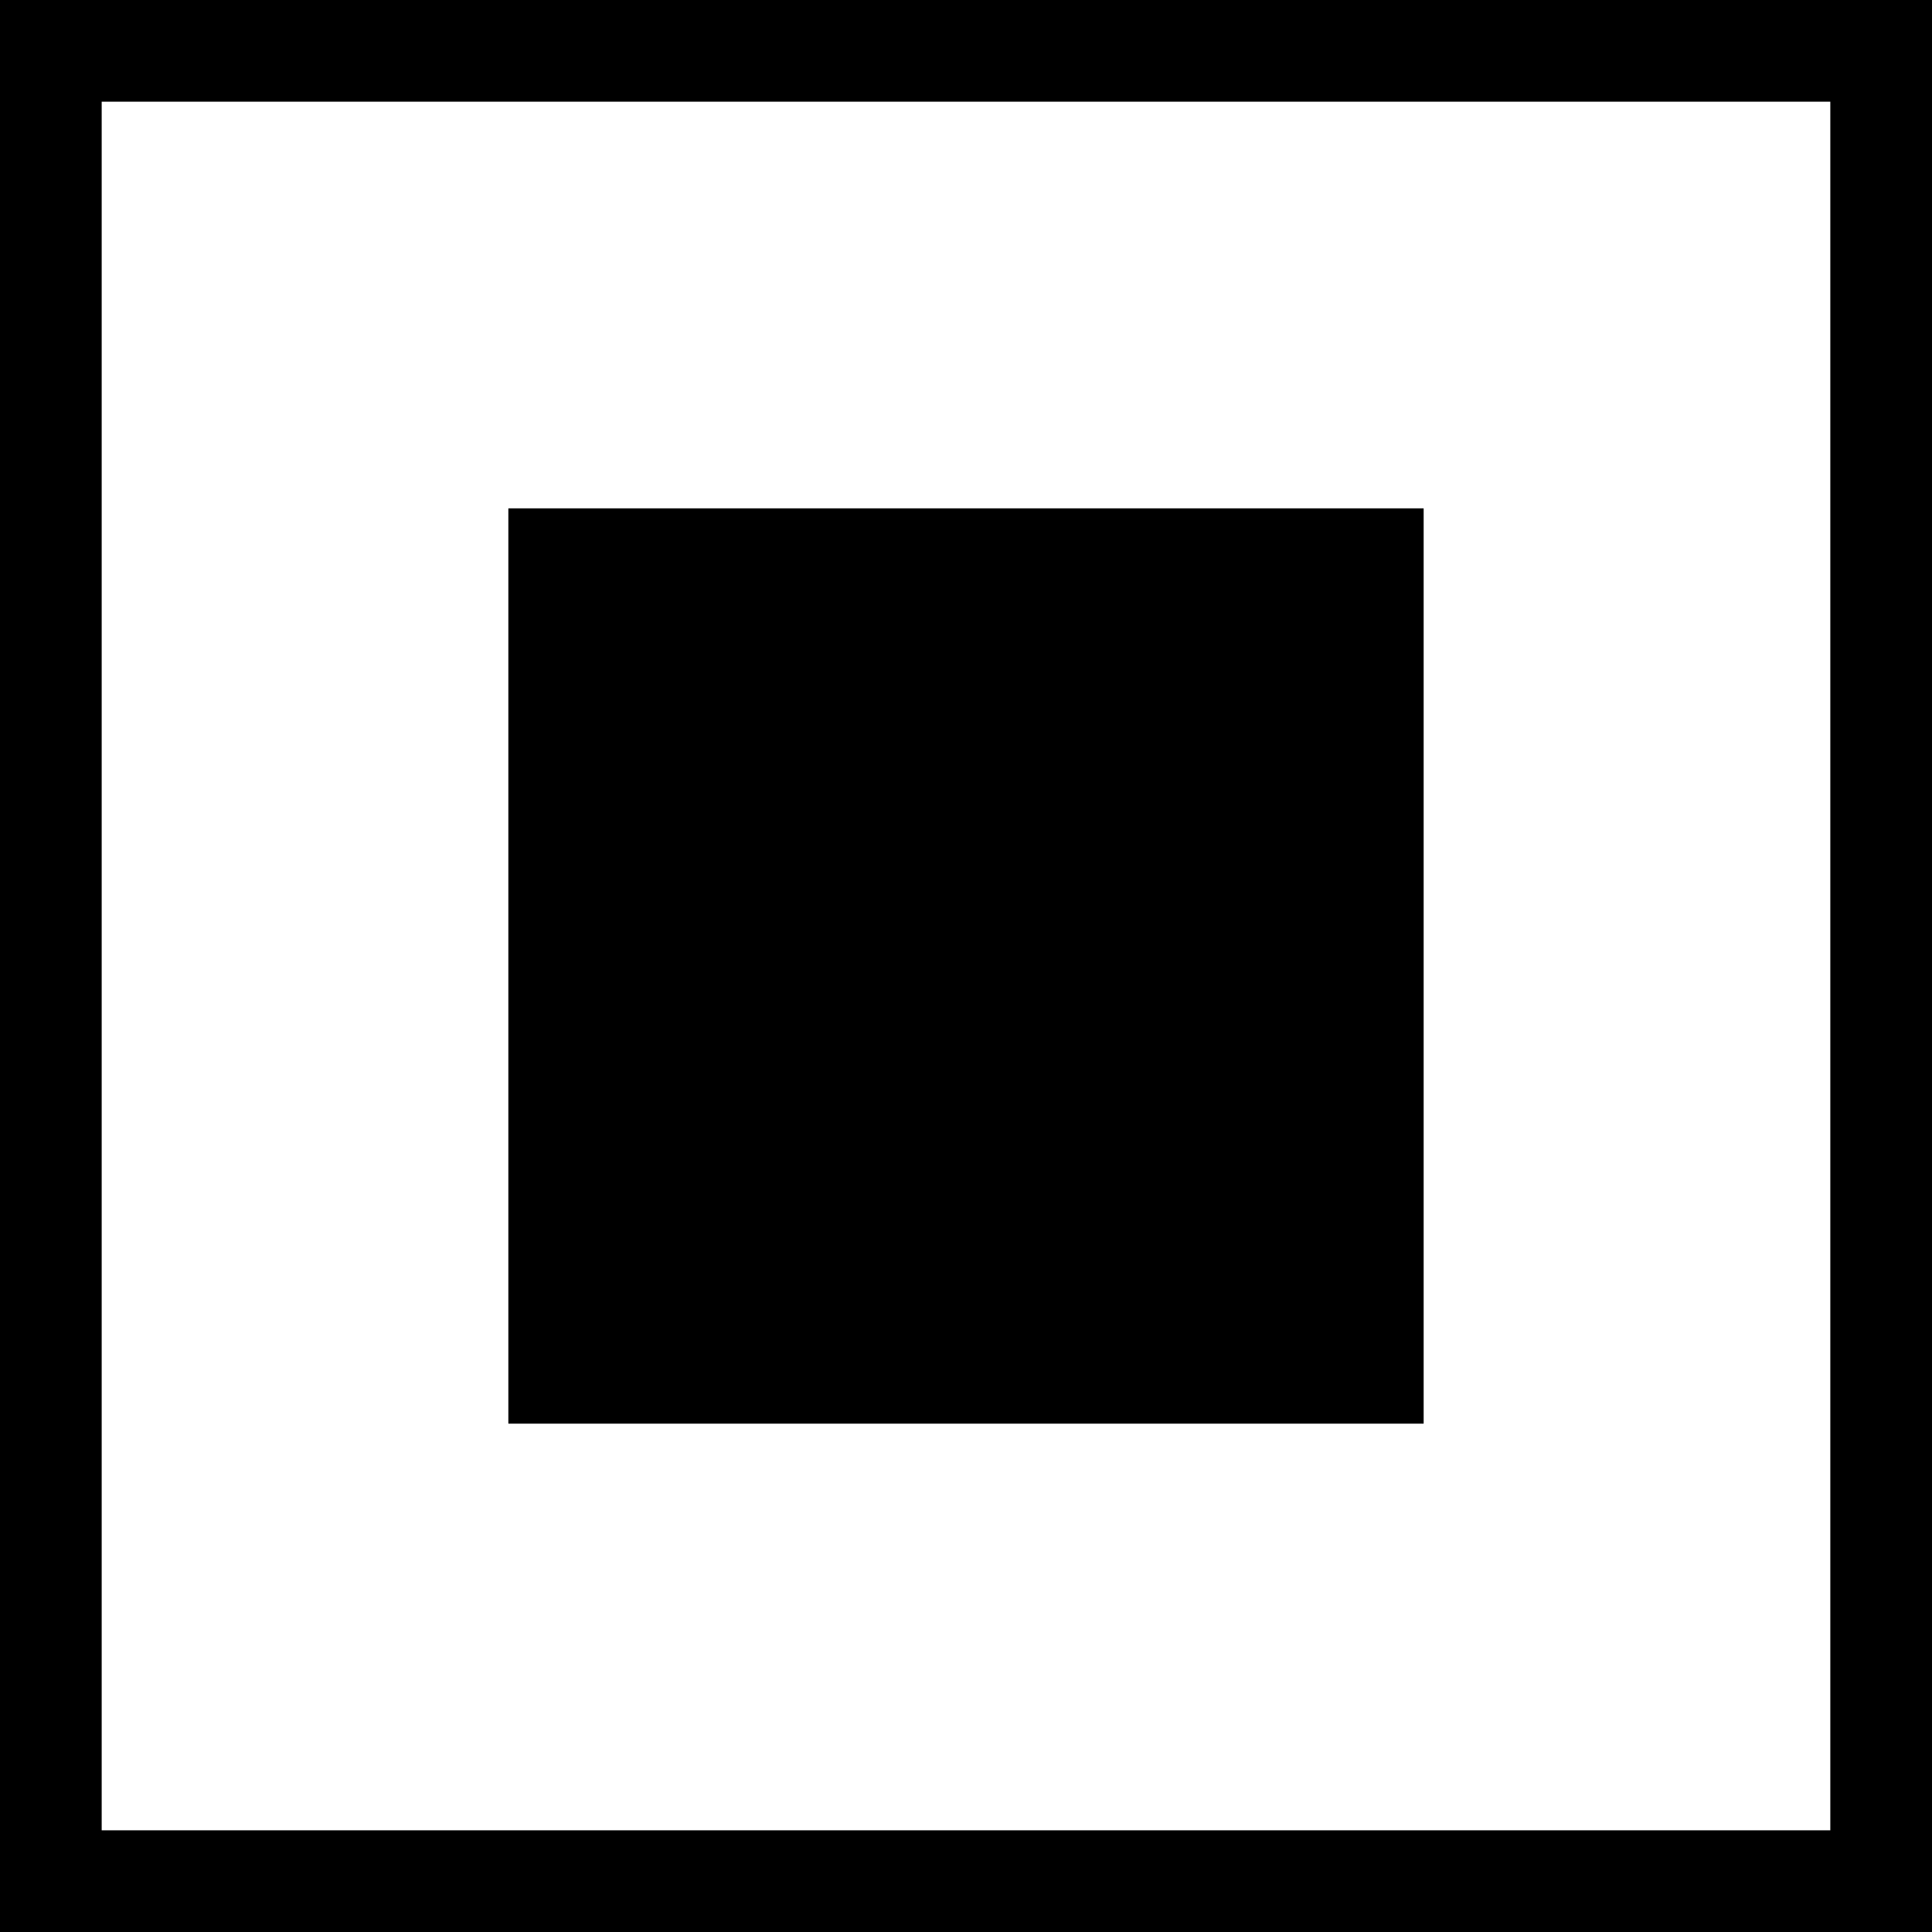
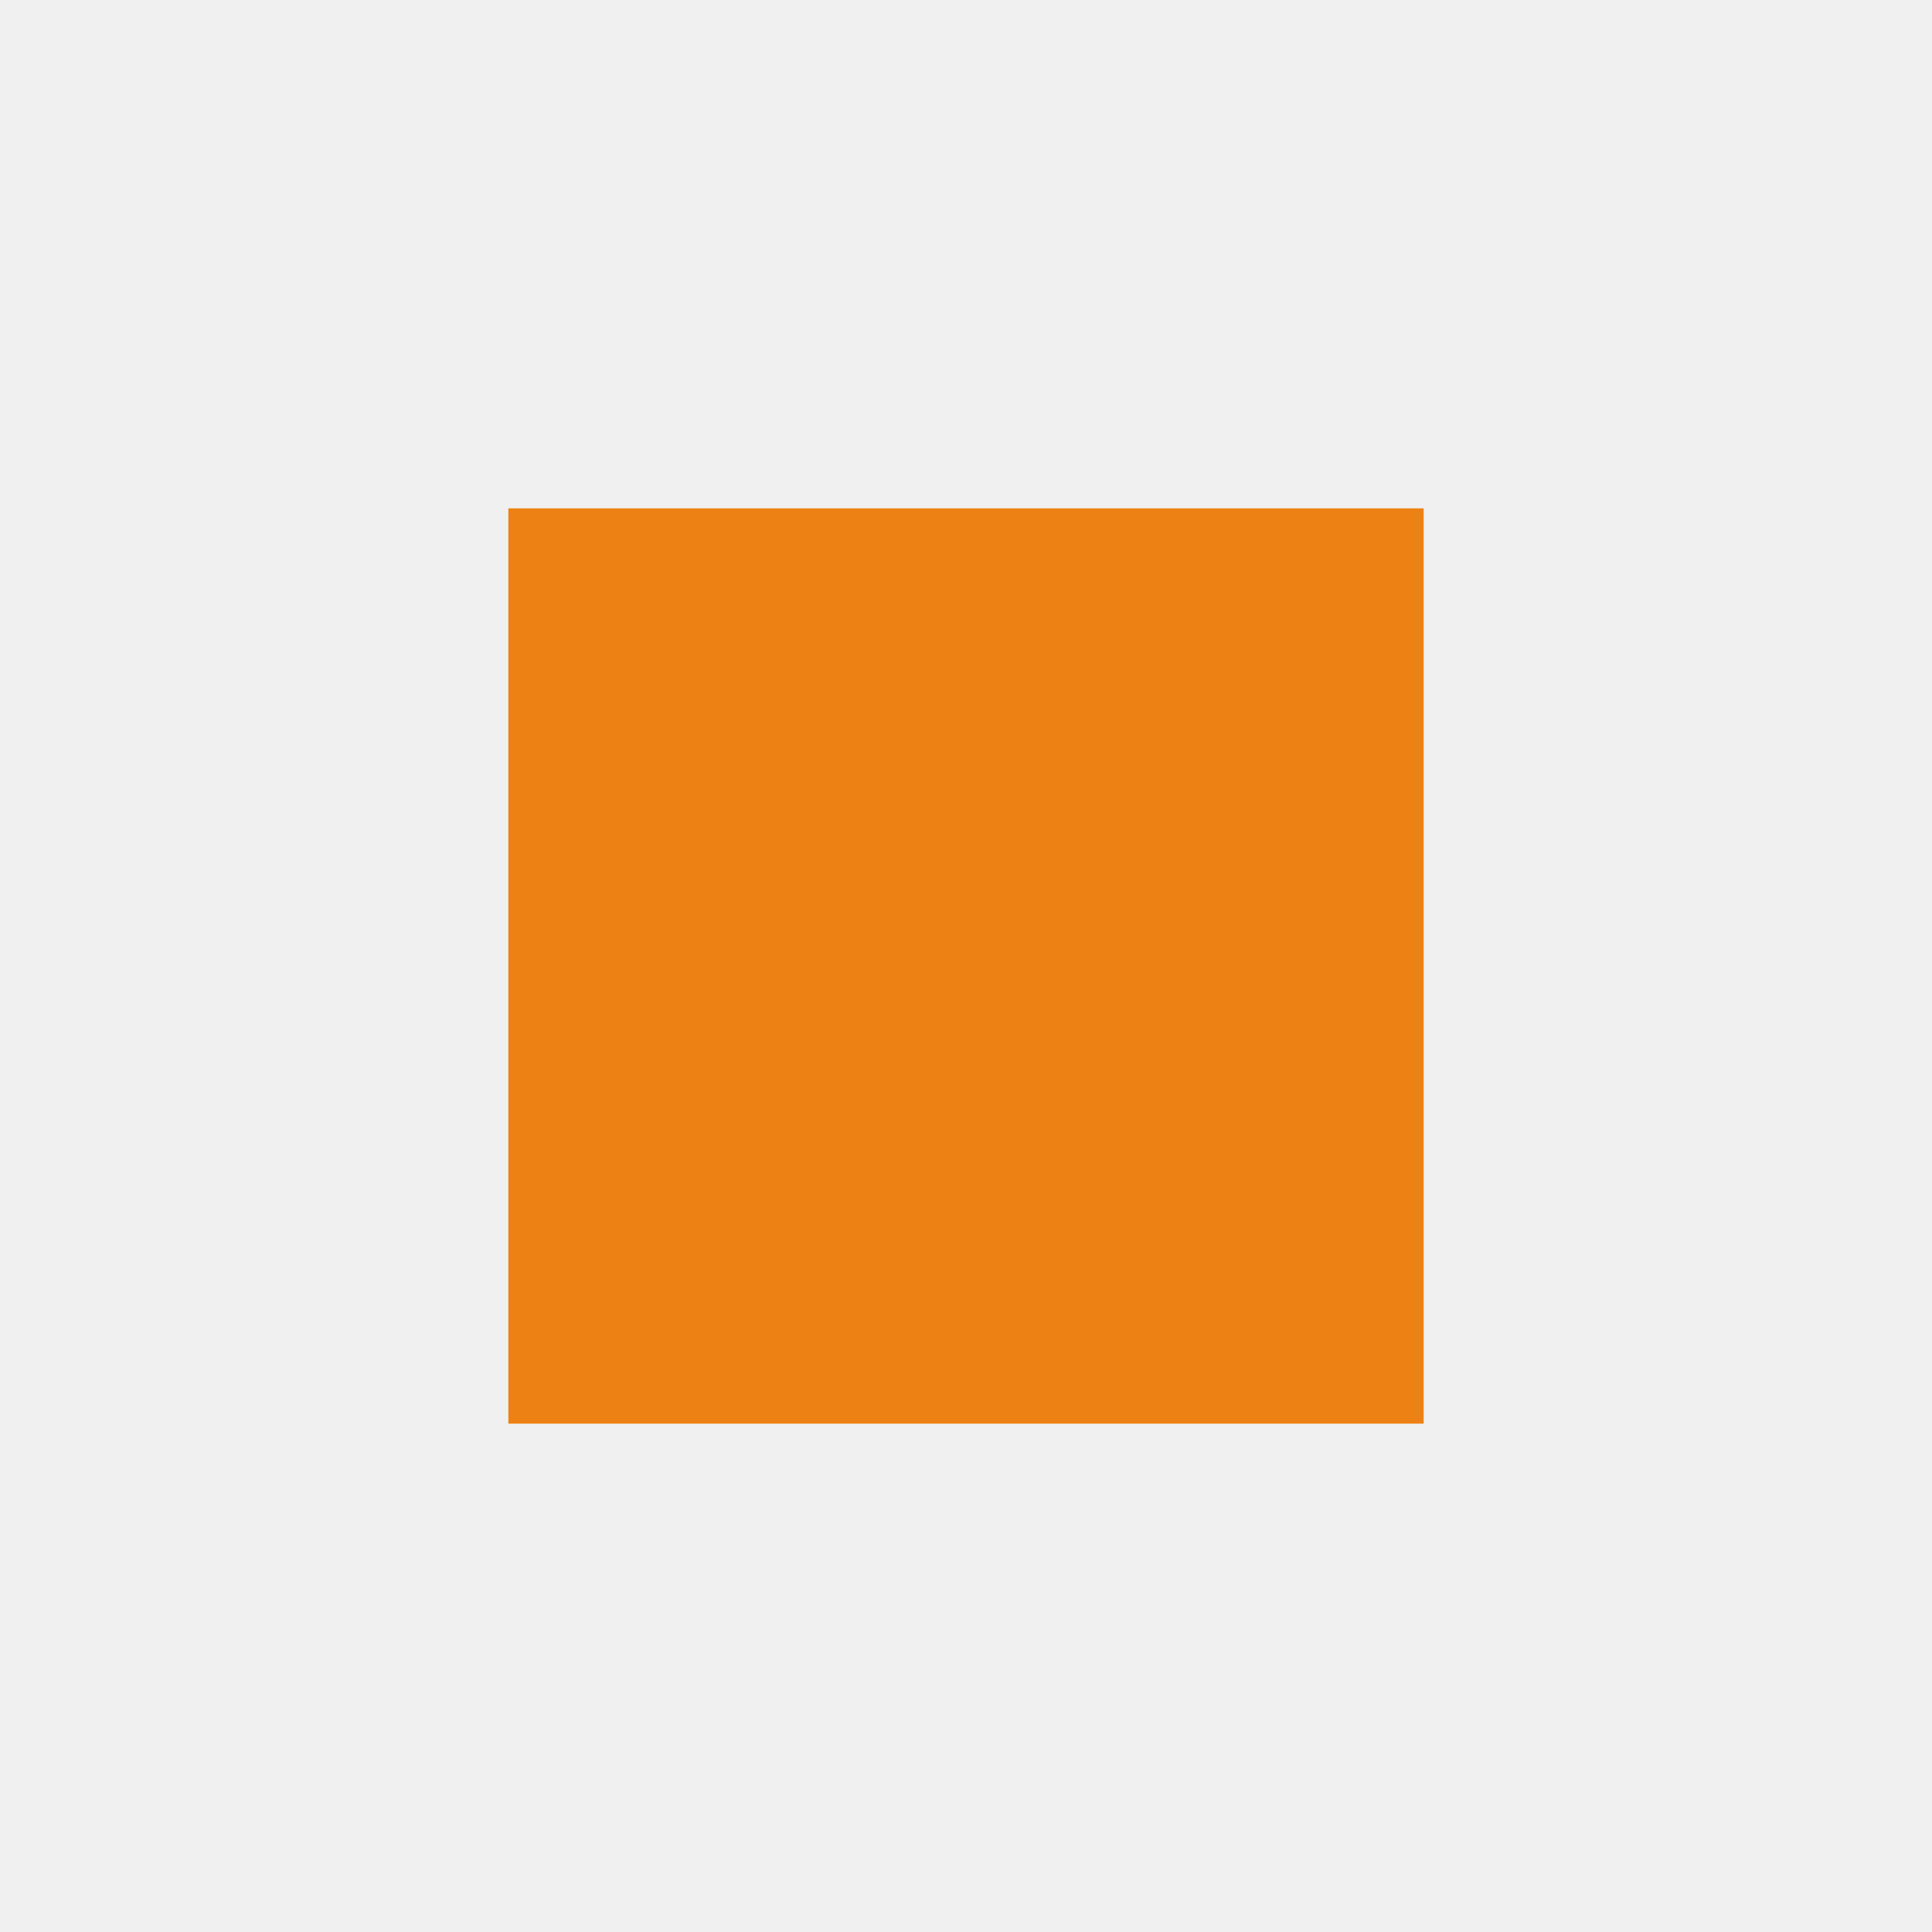
<svg xmlns="http://www.w3.org/2000/svg" width="19" height="19" viewBox="0 0 19 19">
  <g id="Group_9" data-name="Group 9" transform="translate(-1065.5 -382)">
-     <g id="Rectangle_59" data-name="Rectangle 59" transform="translate(1065.5 382)" fill="#fff" stroke="#000" stroke-width="1">
-       <rect width="19" height="19" stroke="none" />
-       <rect x="0.5" y="0.5" width="18" height="18" fill="none" />
-     </g>
-     <g id="Rectangle_61" data-name="Rectangle 61" transform="translate(1070.5 387)" stroke="#000" stroke-width="1">
+     <g id="Rectangle_61" data-name="Rectangle 61" transform="translate(1070.5 387)" stroke="#ed8114" fill="#ed8114" stroke-width="1">
      <rect width="9" height="9" stroke="none" />
      <rect x="0.5" y="0.5" width="8" height="8" fill="none" />
    </g>
  </g>
</svg>
